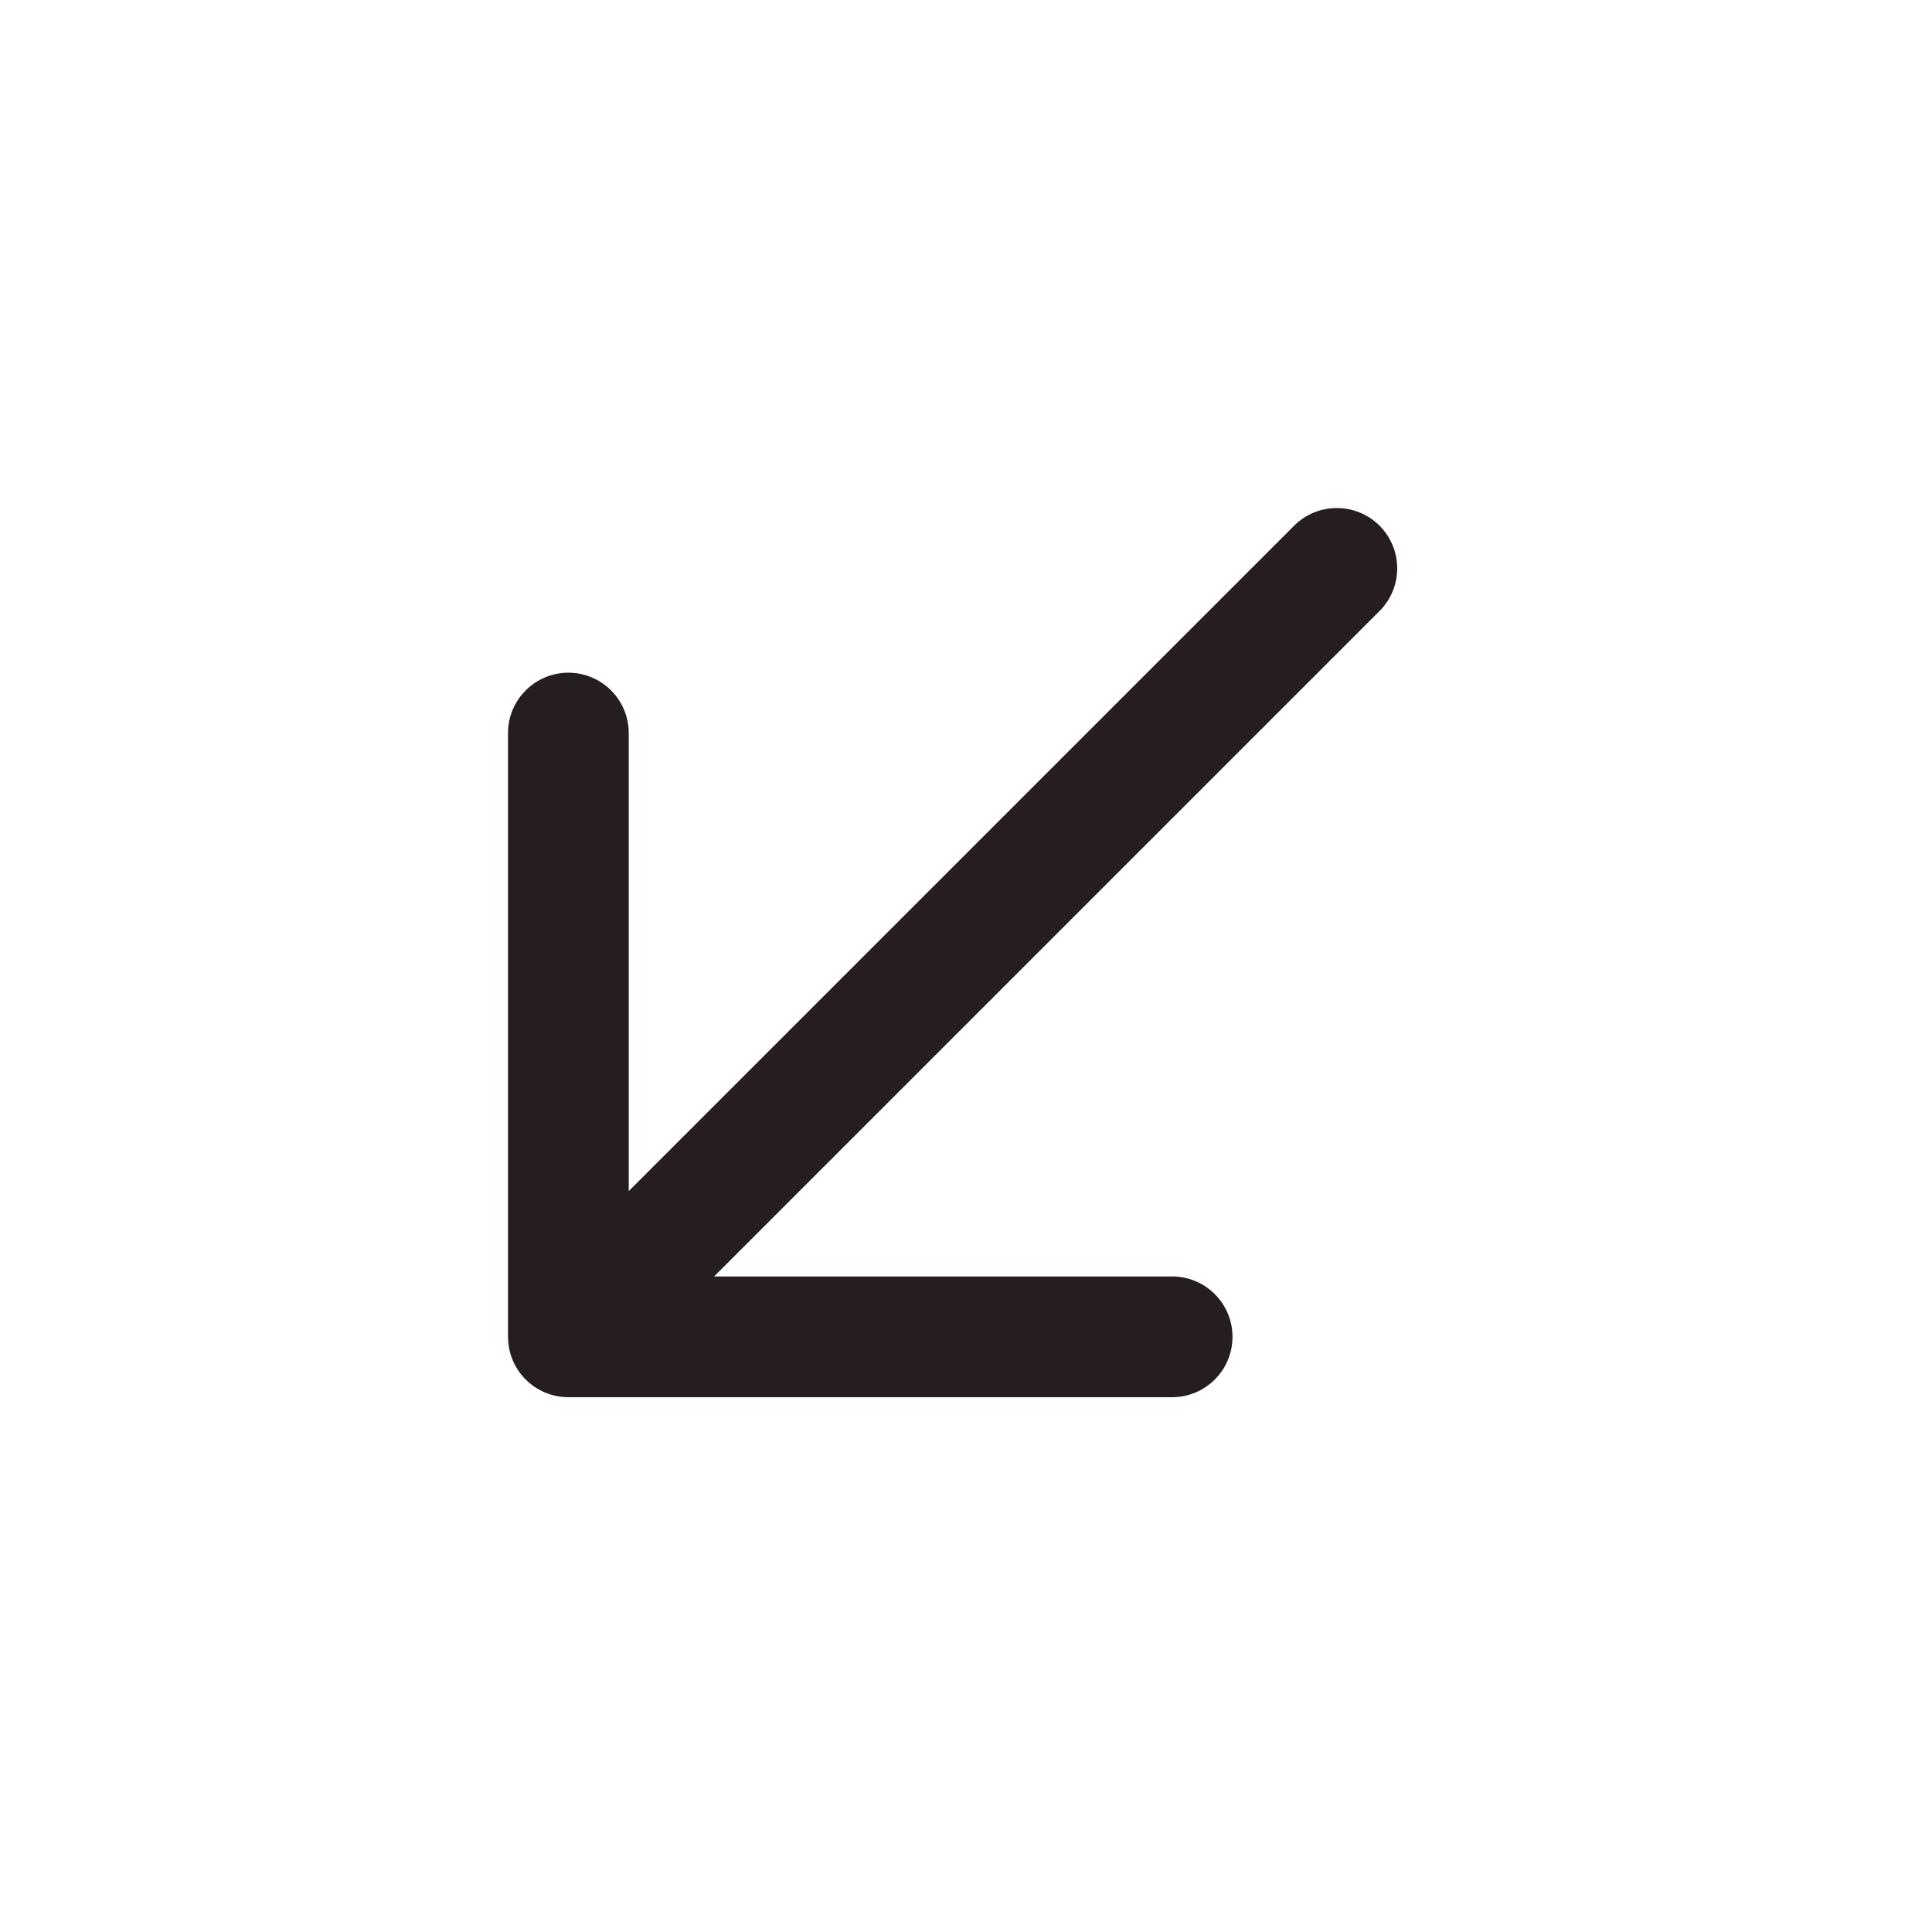
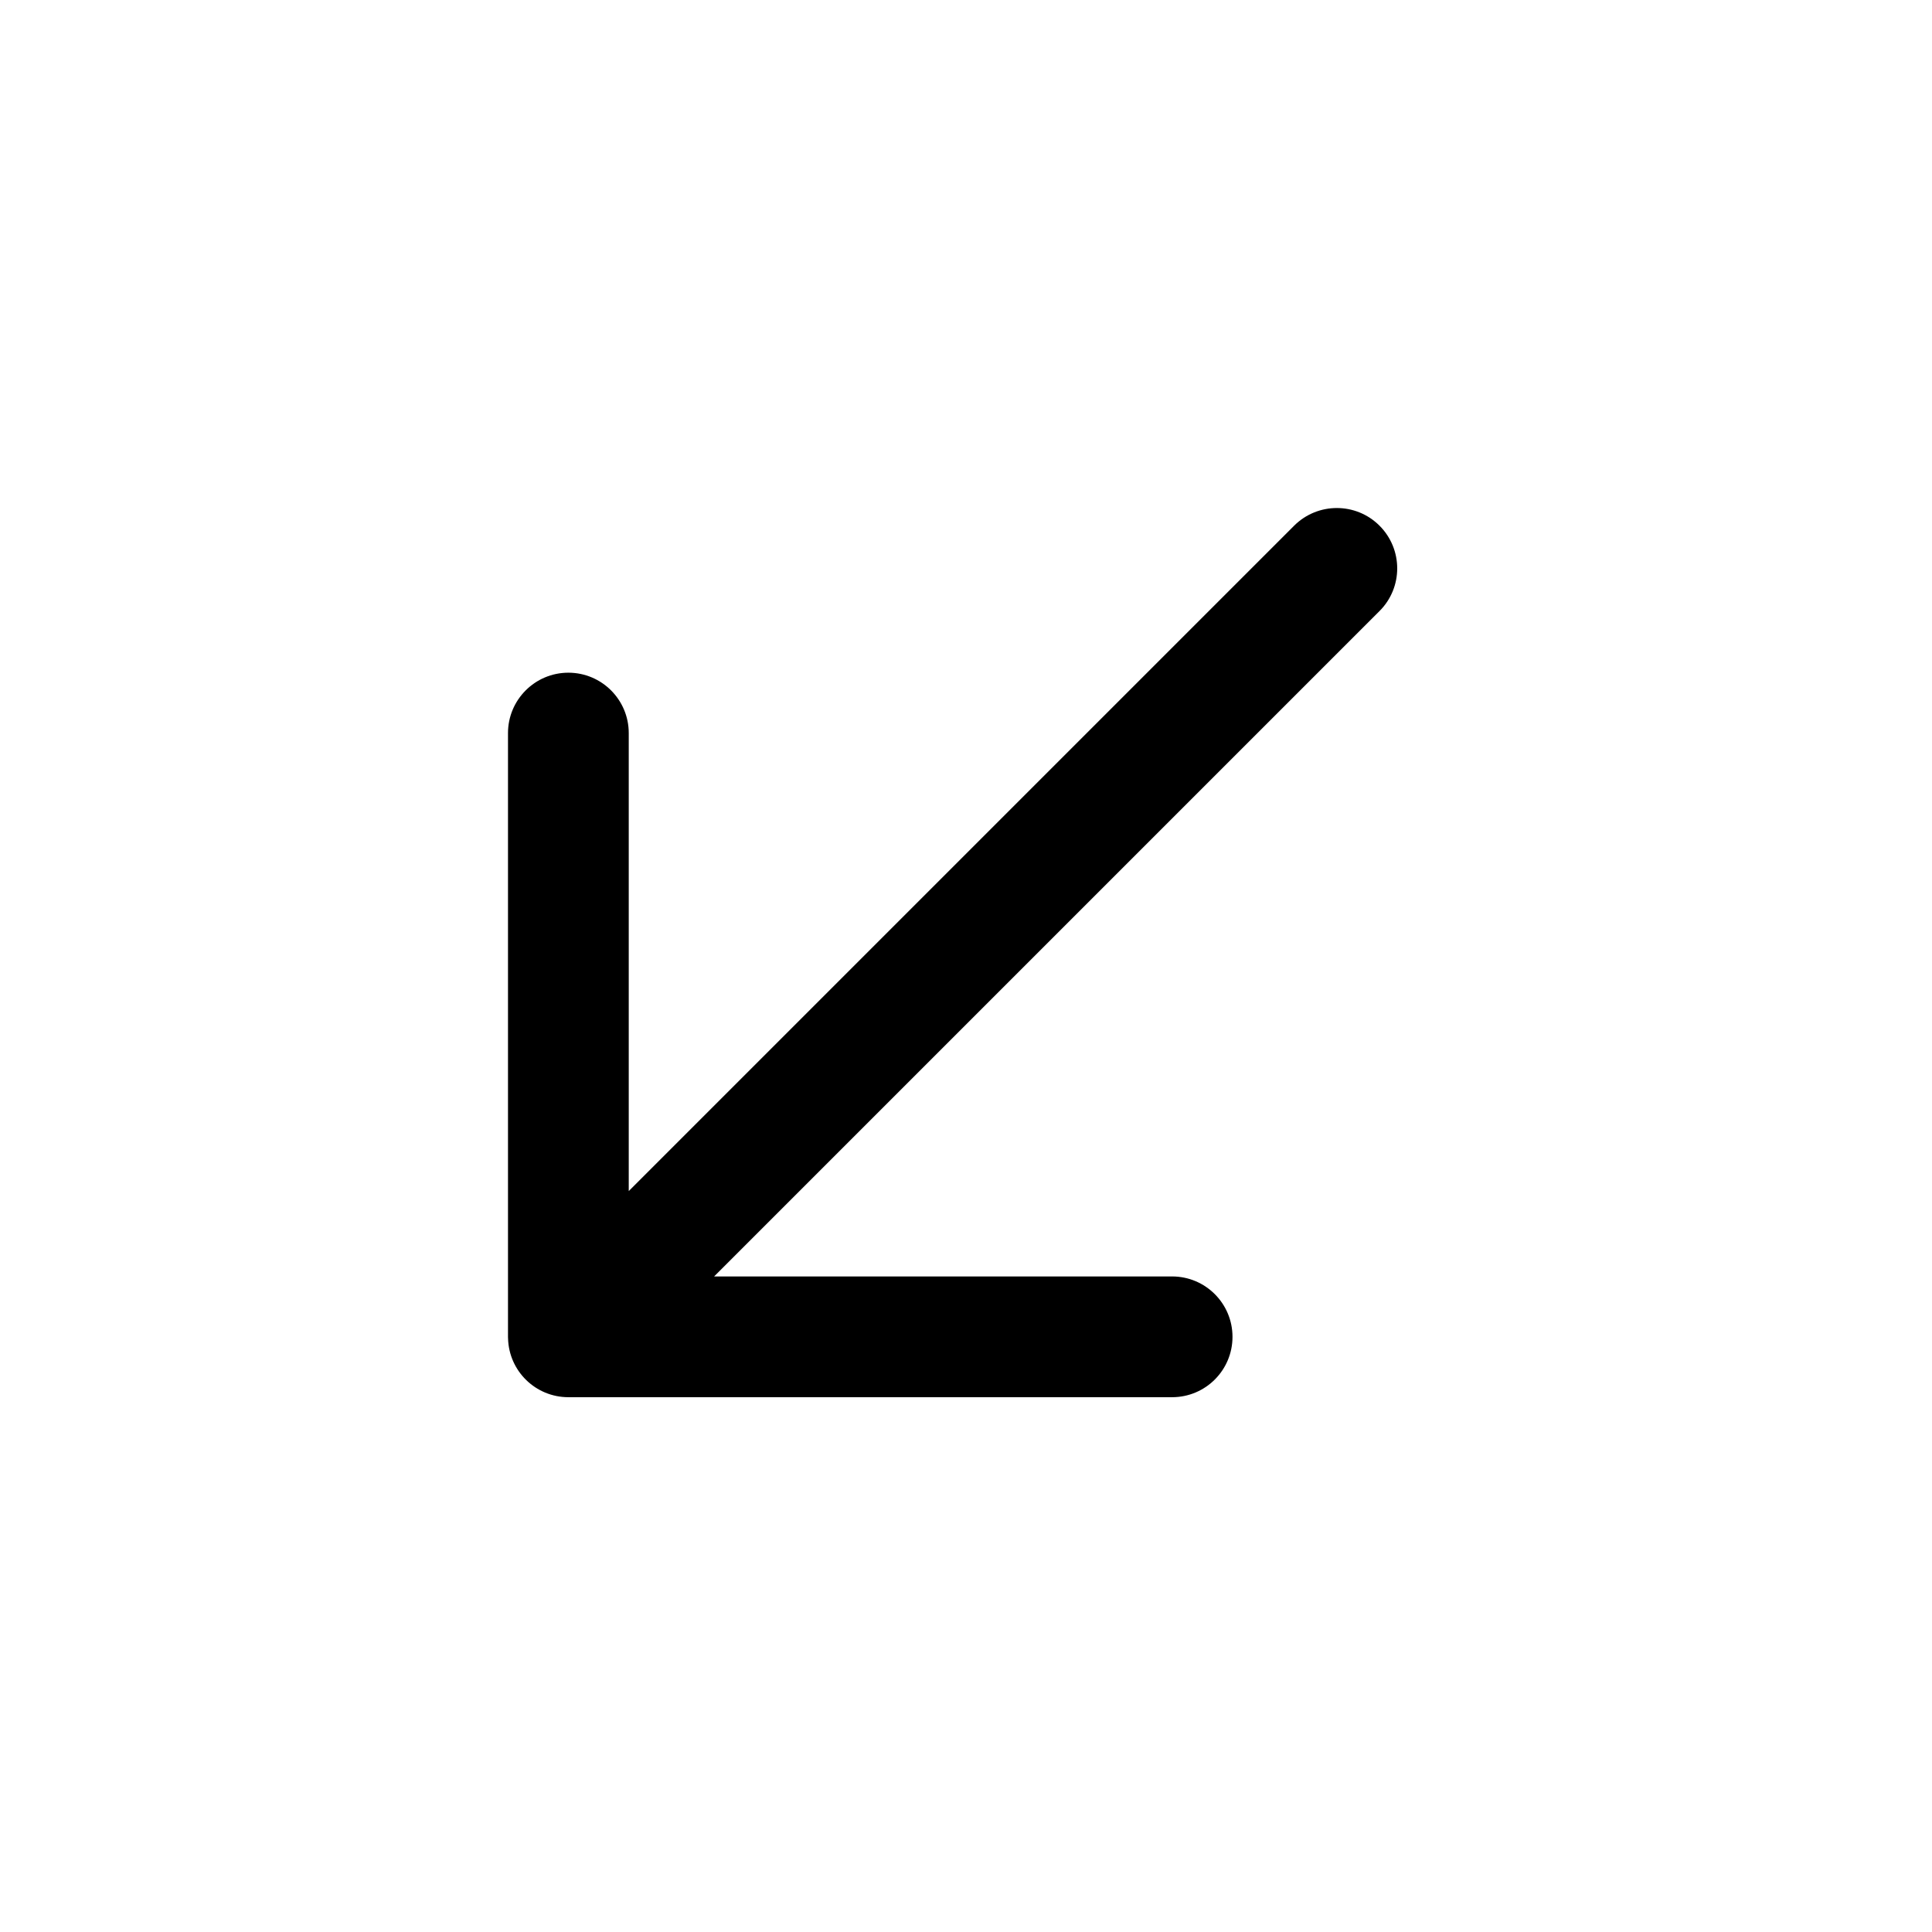
<svg xmlns="http://www.w3.org/2000/svg" width="32" height="32" viewBox="0 0 32 32" fill="none">
-   <path d="M8.415 22.169C8.414 22.161 8.414 22.153 8.414 22.145C8.414 22.145 8.414 22.145 8.414 22.145C8.414 22.144 8.414 22.143 8.414 22.142C8.414 22.142 8.414 22.142 8.414 22.142L8.414 12.142C8.414 11.59 8.862 11.142 9.414 11.142C9.966 11.142 10.414 11.59 10.414 12.142V19.728L21.435 8.707C21.826 8.317 22.459 8.317 22.849 8.707C23.24 9.098 23.24 9.731 22.849 10.121L11.828 21.142L19.414 21.142C19.966 21.142 20.414 21.59 20.414 22.142C20.414 22.695 19.966 23.142 19.414 23.142L9.414 23.142C8.871 23.142 8.429 22.709 8.415 22.169Z" fill="#261E1E" />
+   <path d="M8.415 22.169C8.414 22.161 8.414 22.153 8.414 22.145C8.414 22.145 8.414 22.145 8.414 22.145C8.414 22.144 8.414 22.143 8.414 22.142C8.414 22.142 8.414 22.142 8.414 22.142L8.414 12.142C8.414 11.59 8.862 11.142 9.414 11.142C9.966 11.142 10.414 11.59 10.414 12.142V19.728L21.435 8.707C21.826 8.317 22.459 8.317 22.849 8.707C23.24 9.098 23.24 9.731 22.849 10.121L11.828 21.142L19.414 21.142C19.966 21.142 20.414 21.59 20.414 22.142C20.414 22.695 19.966 23.142 19.414 23.142L9.414 23.142C8.871 23.142 8.429 22.709 8.415 22.169Z" fill="currentColor" />
</svg>
